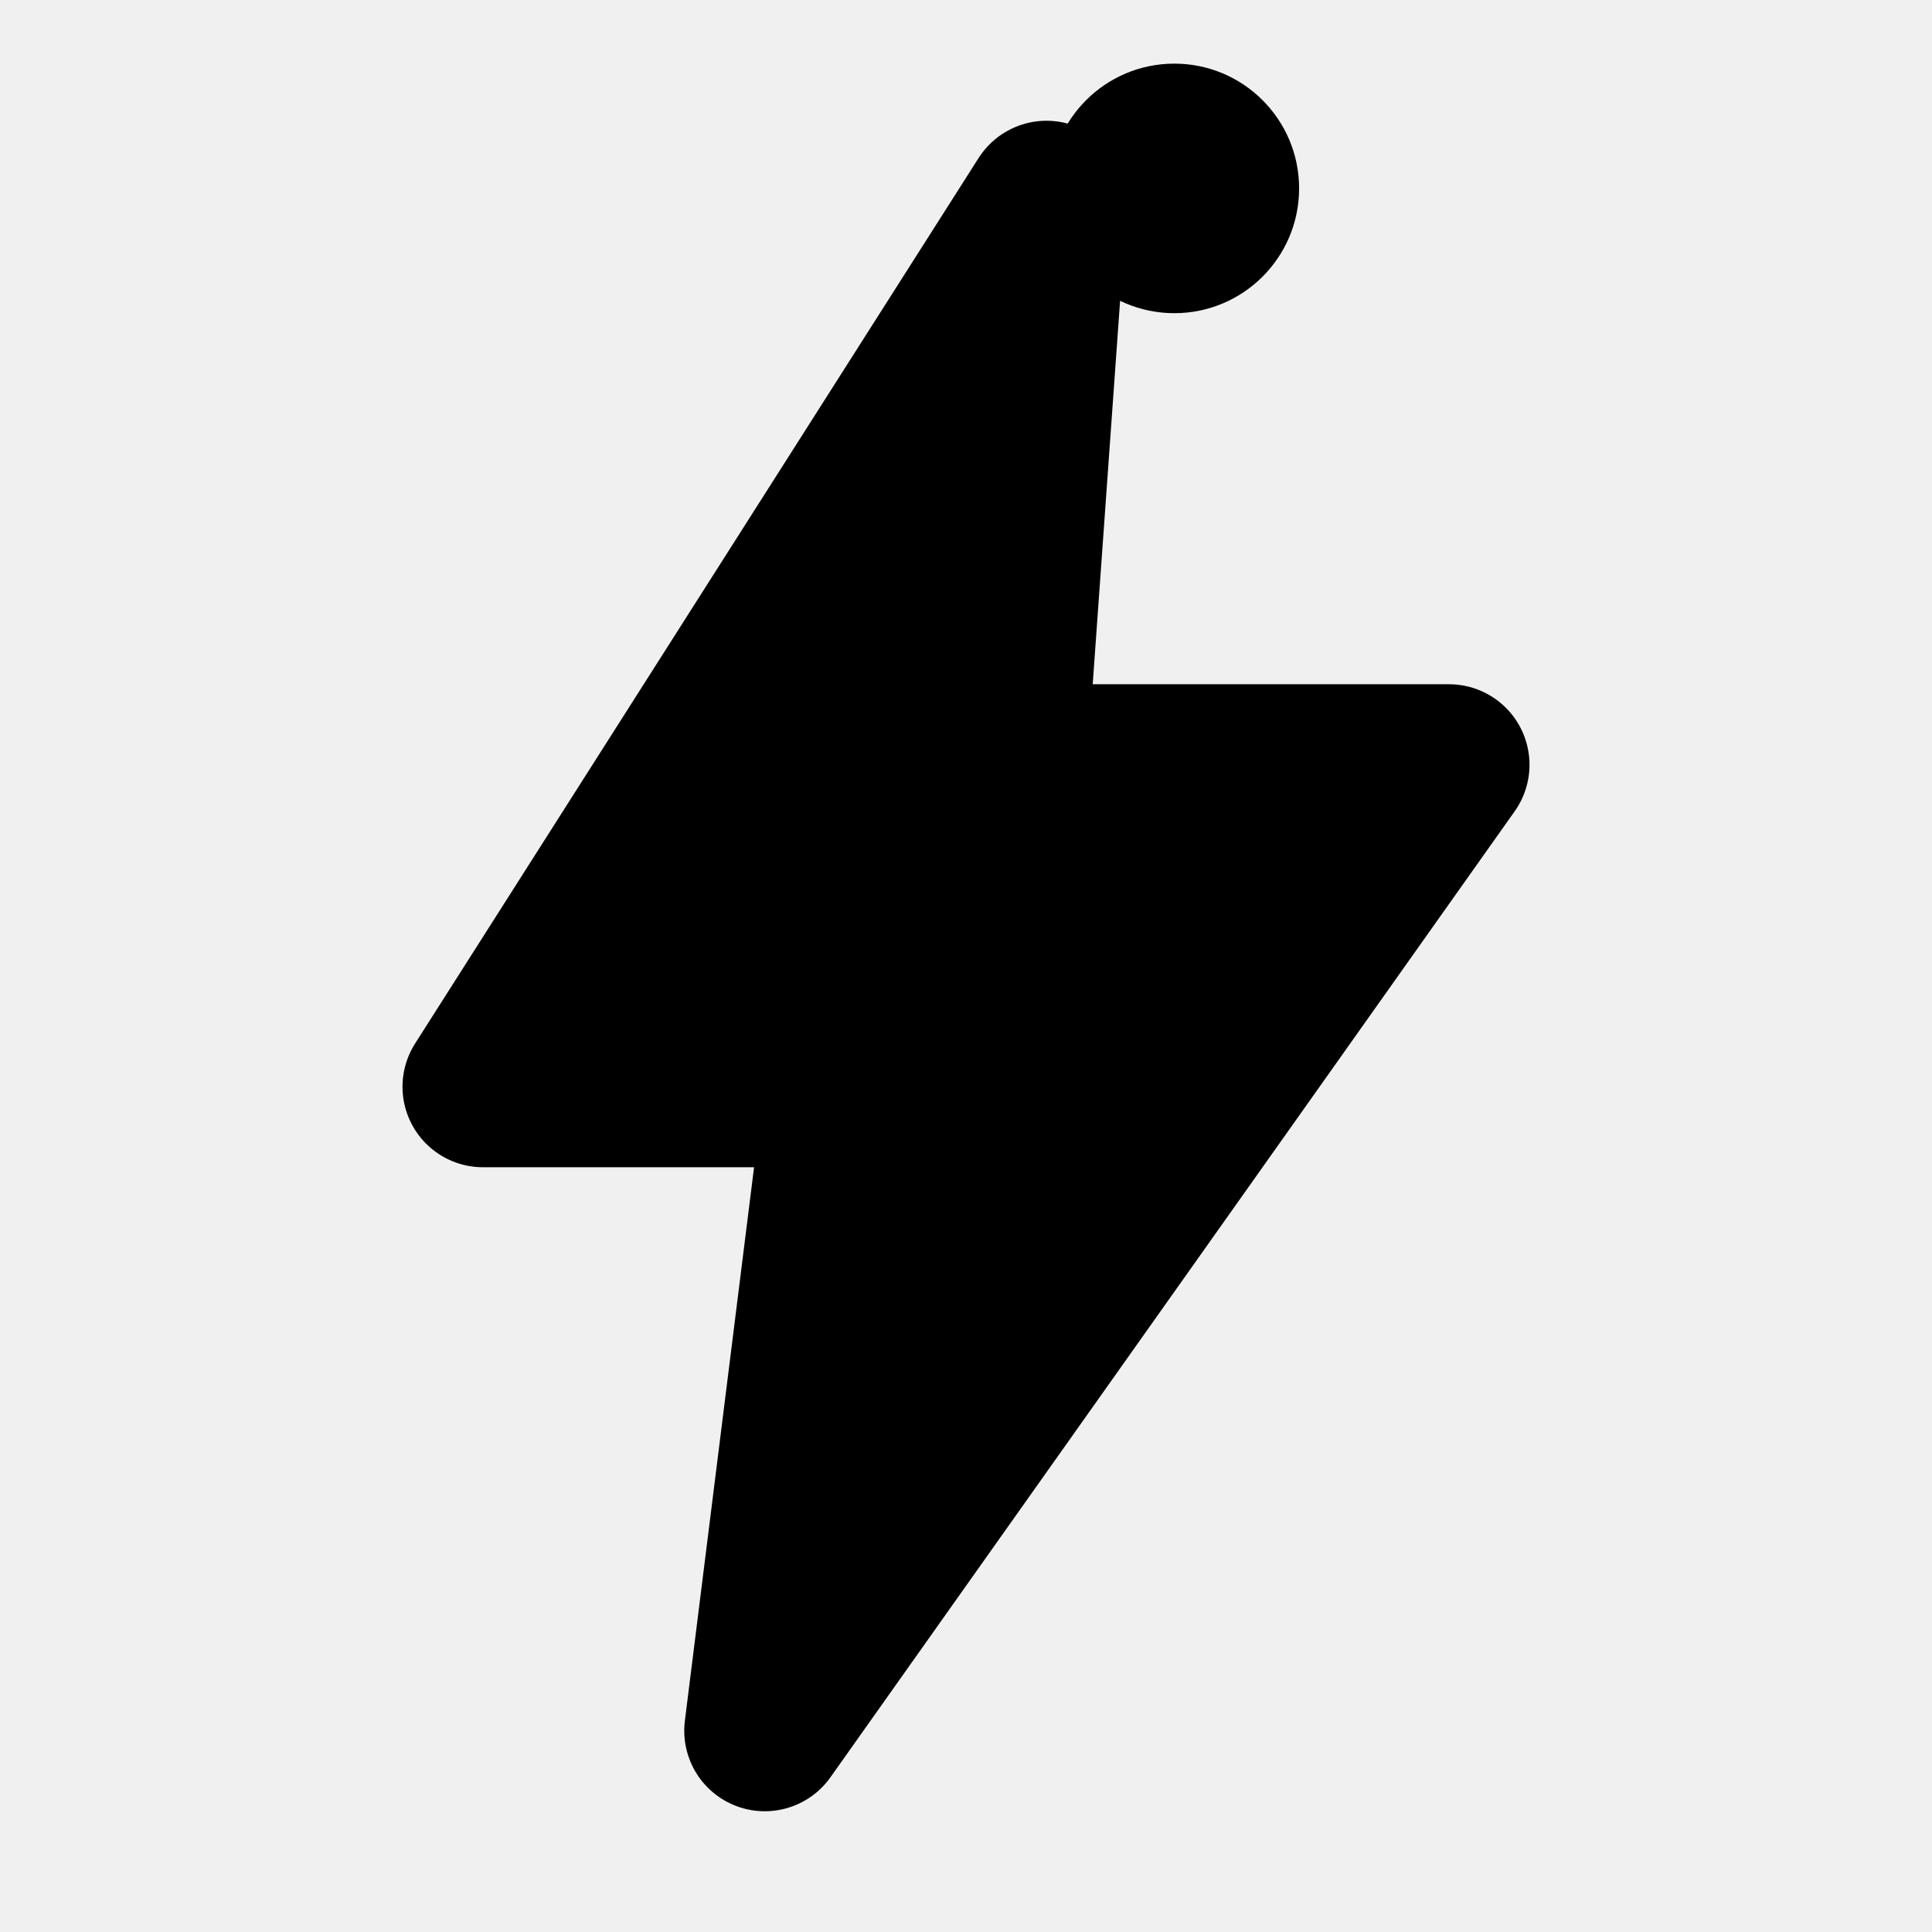
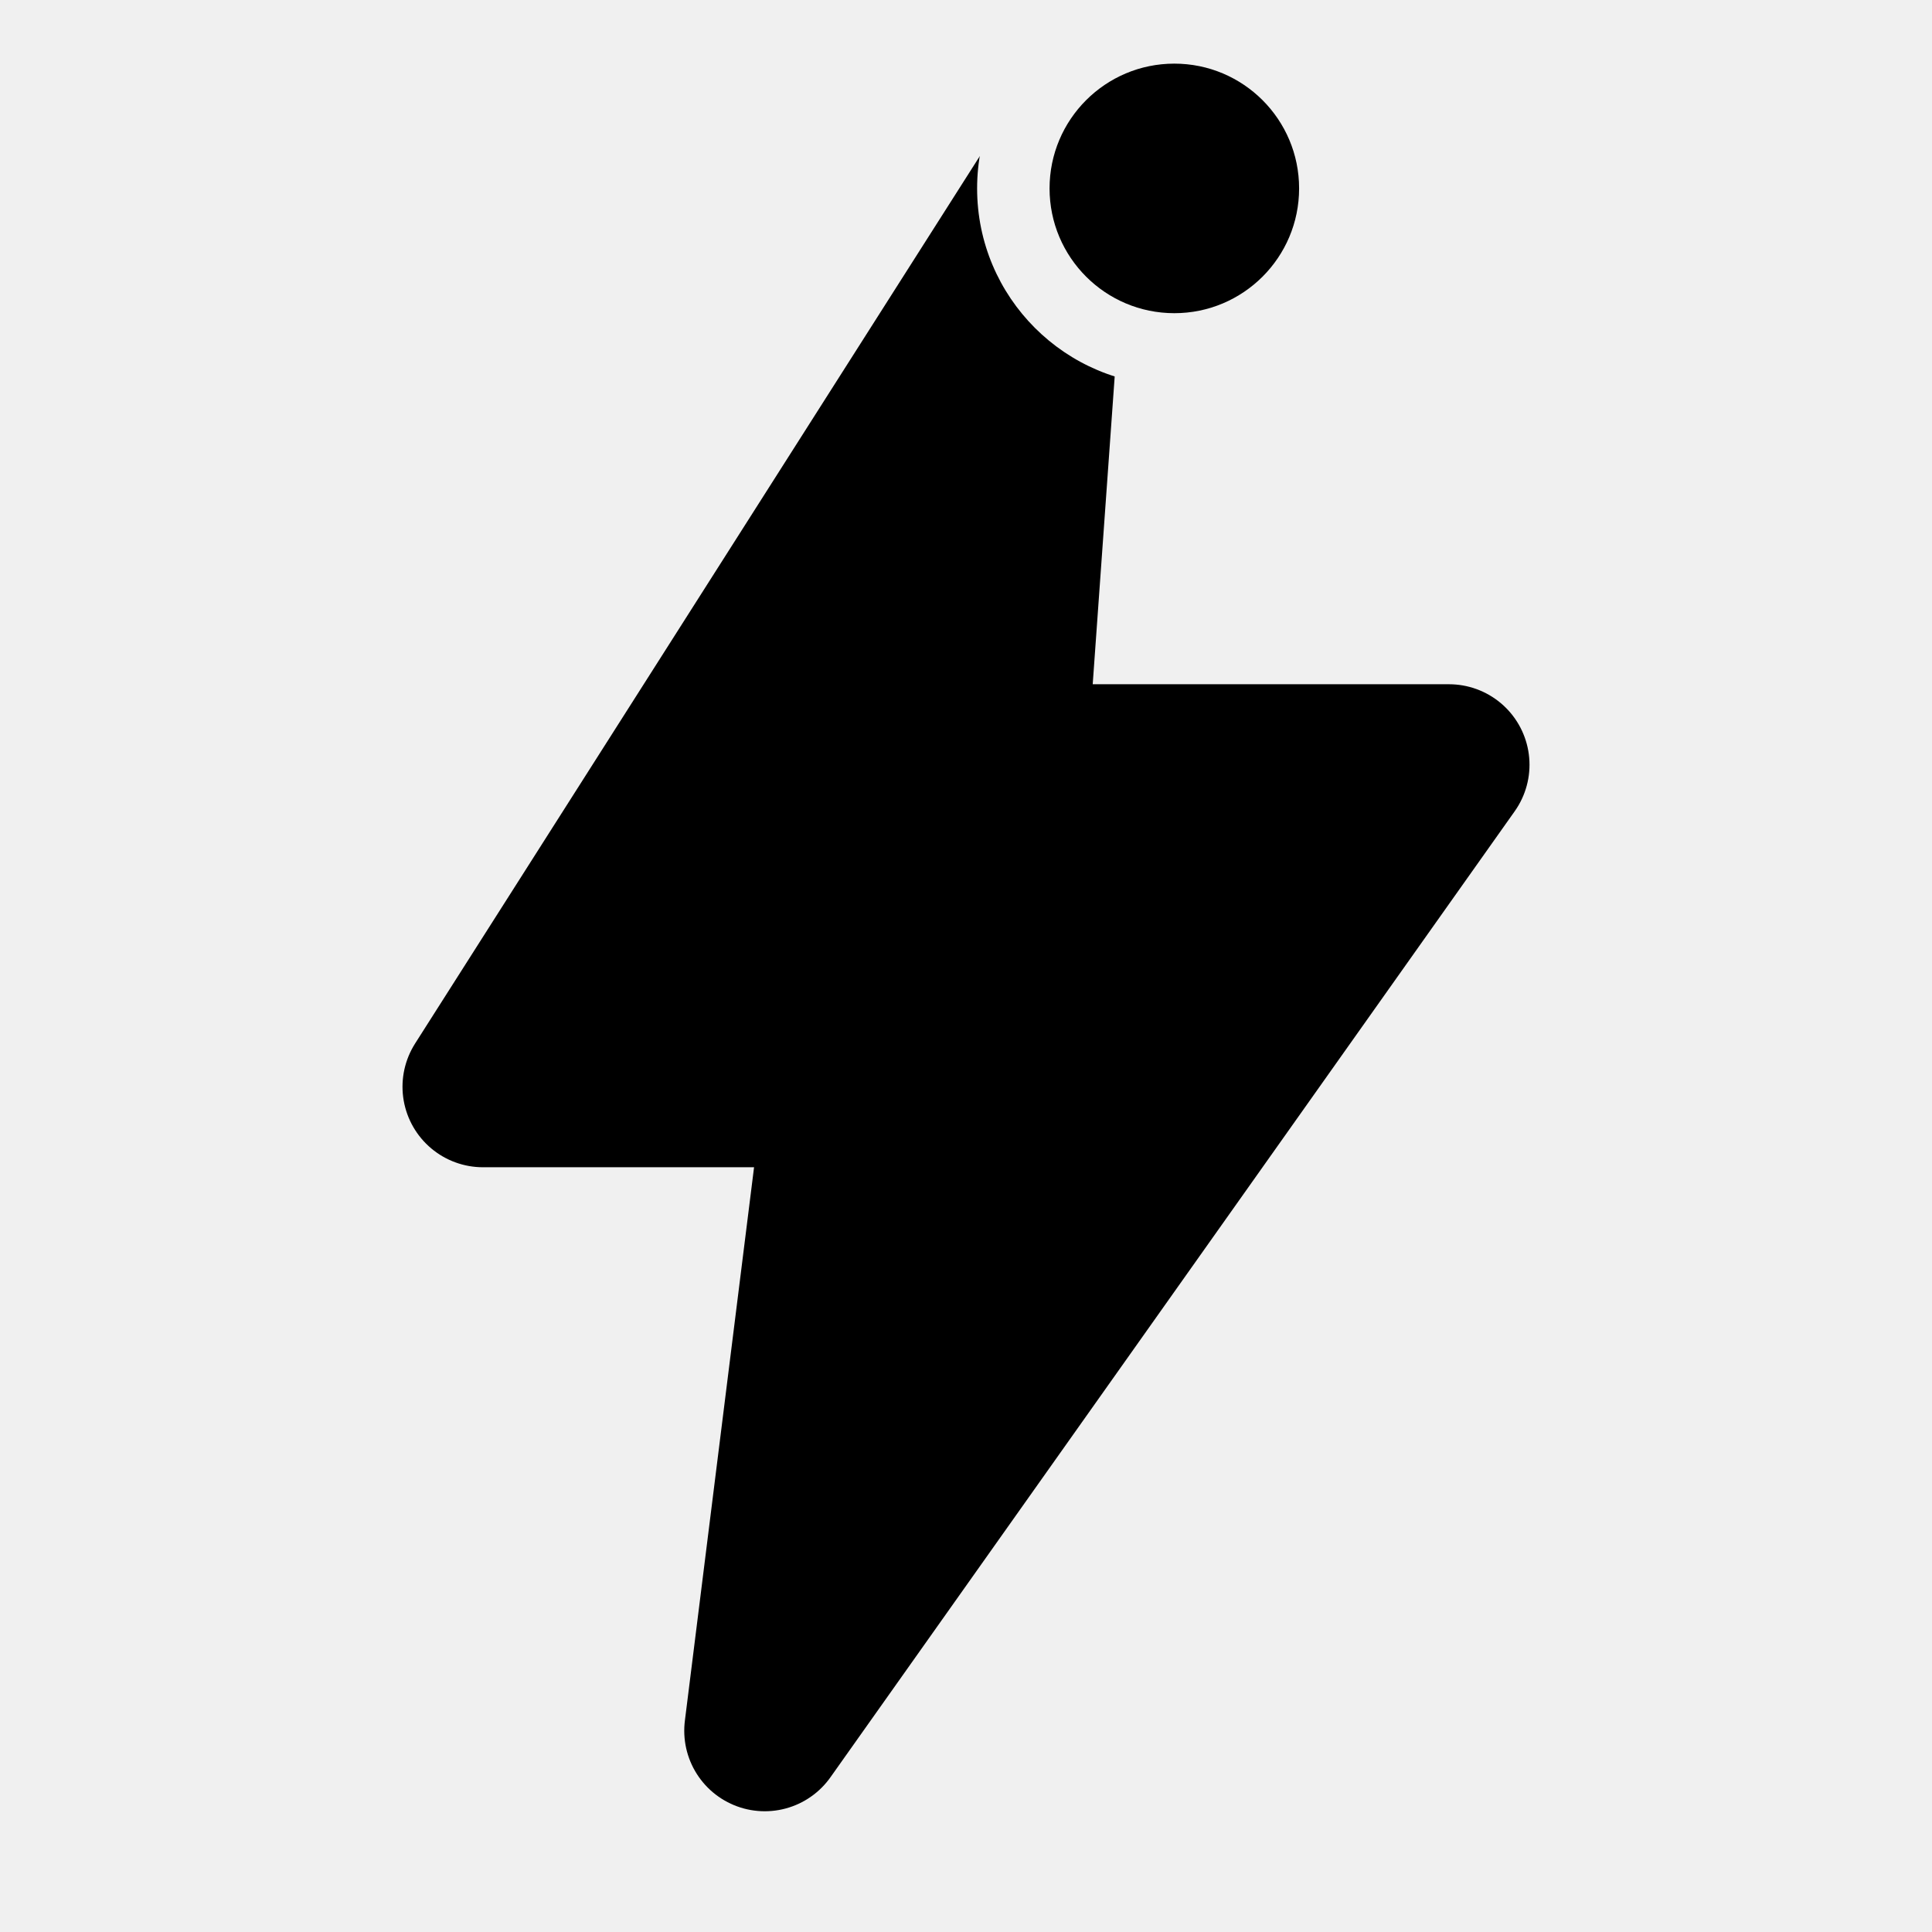
<svg xmlns="http://www.w3.org/2000/svg" viewBox="0 0 48 48" fill="none">
-   <path d="M26 5 L12 27 H21 L19 43 L36 19 H25 Z" fill="black" stroke="black" stroke-width="4" stroke-linejoin="round" />
+   <mask id="gap" maskUnits="userSpaceOnUse" x="0" y="0" width="48" height="48">
+     <rect width="48" height="48" fill="white" />
+     <circle cx="29.176" cy="4.681" r="4.9" fill="black" />
+   </mask>
+   <path d="M26 5 L12 27 H21 L19 43 L36 19 H25 Z" fill="black" stroke="black" stroke-width="4" stroke-linejoin="round" mask="url(#gap)" />
  <circle cx="29.176" cy="4.681" r="3.1" fill="black" />
</svg>
